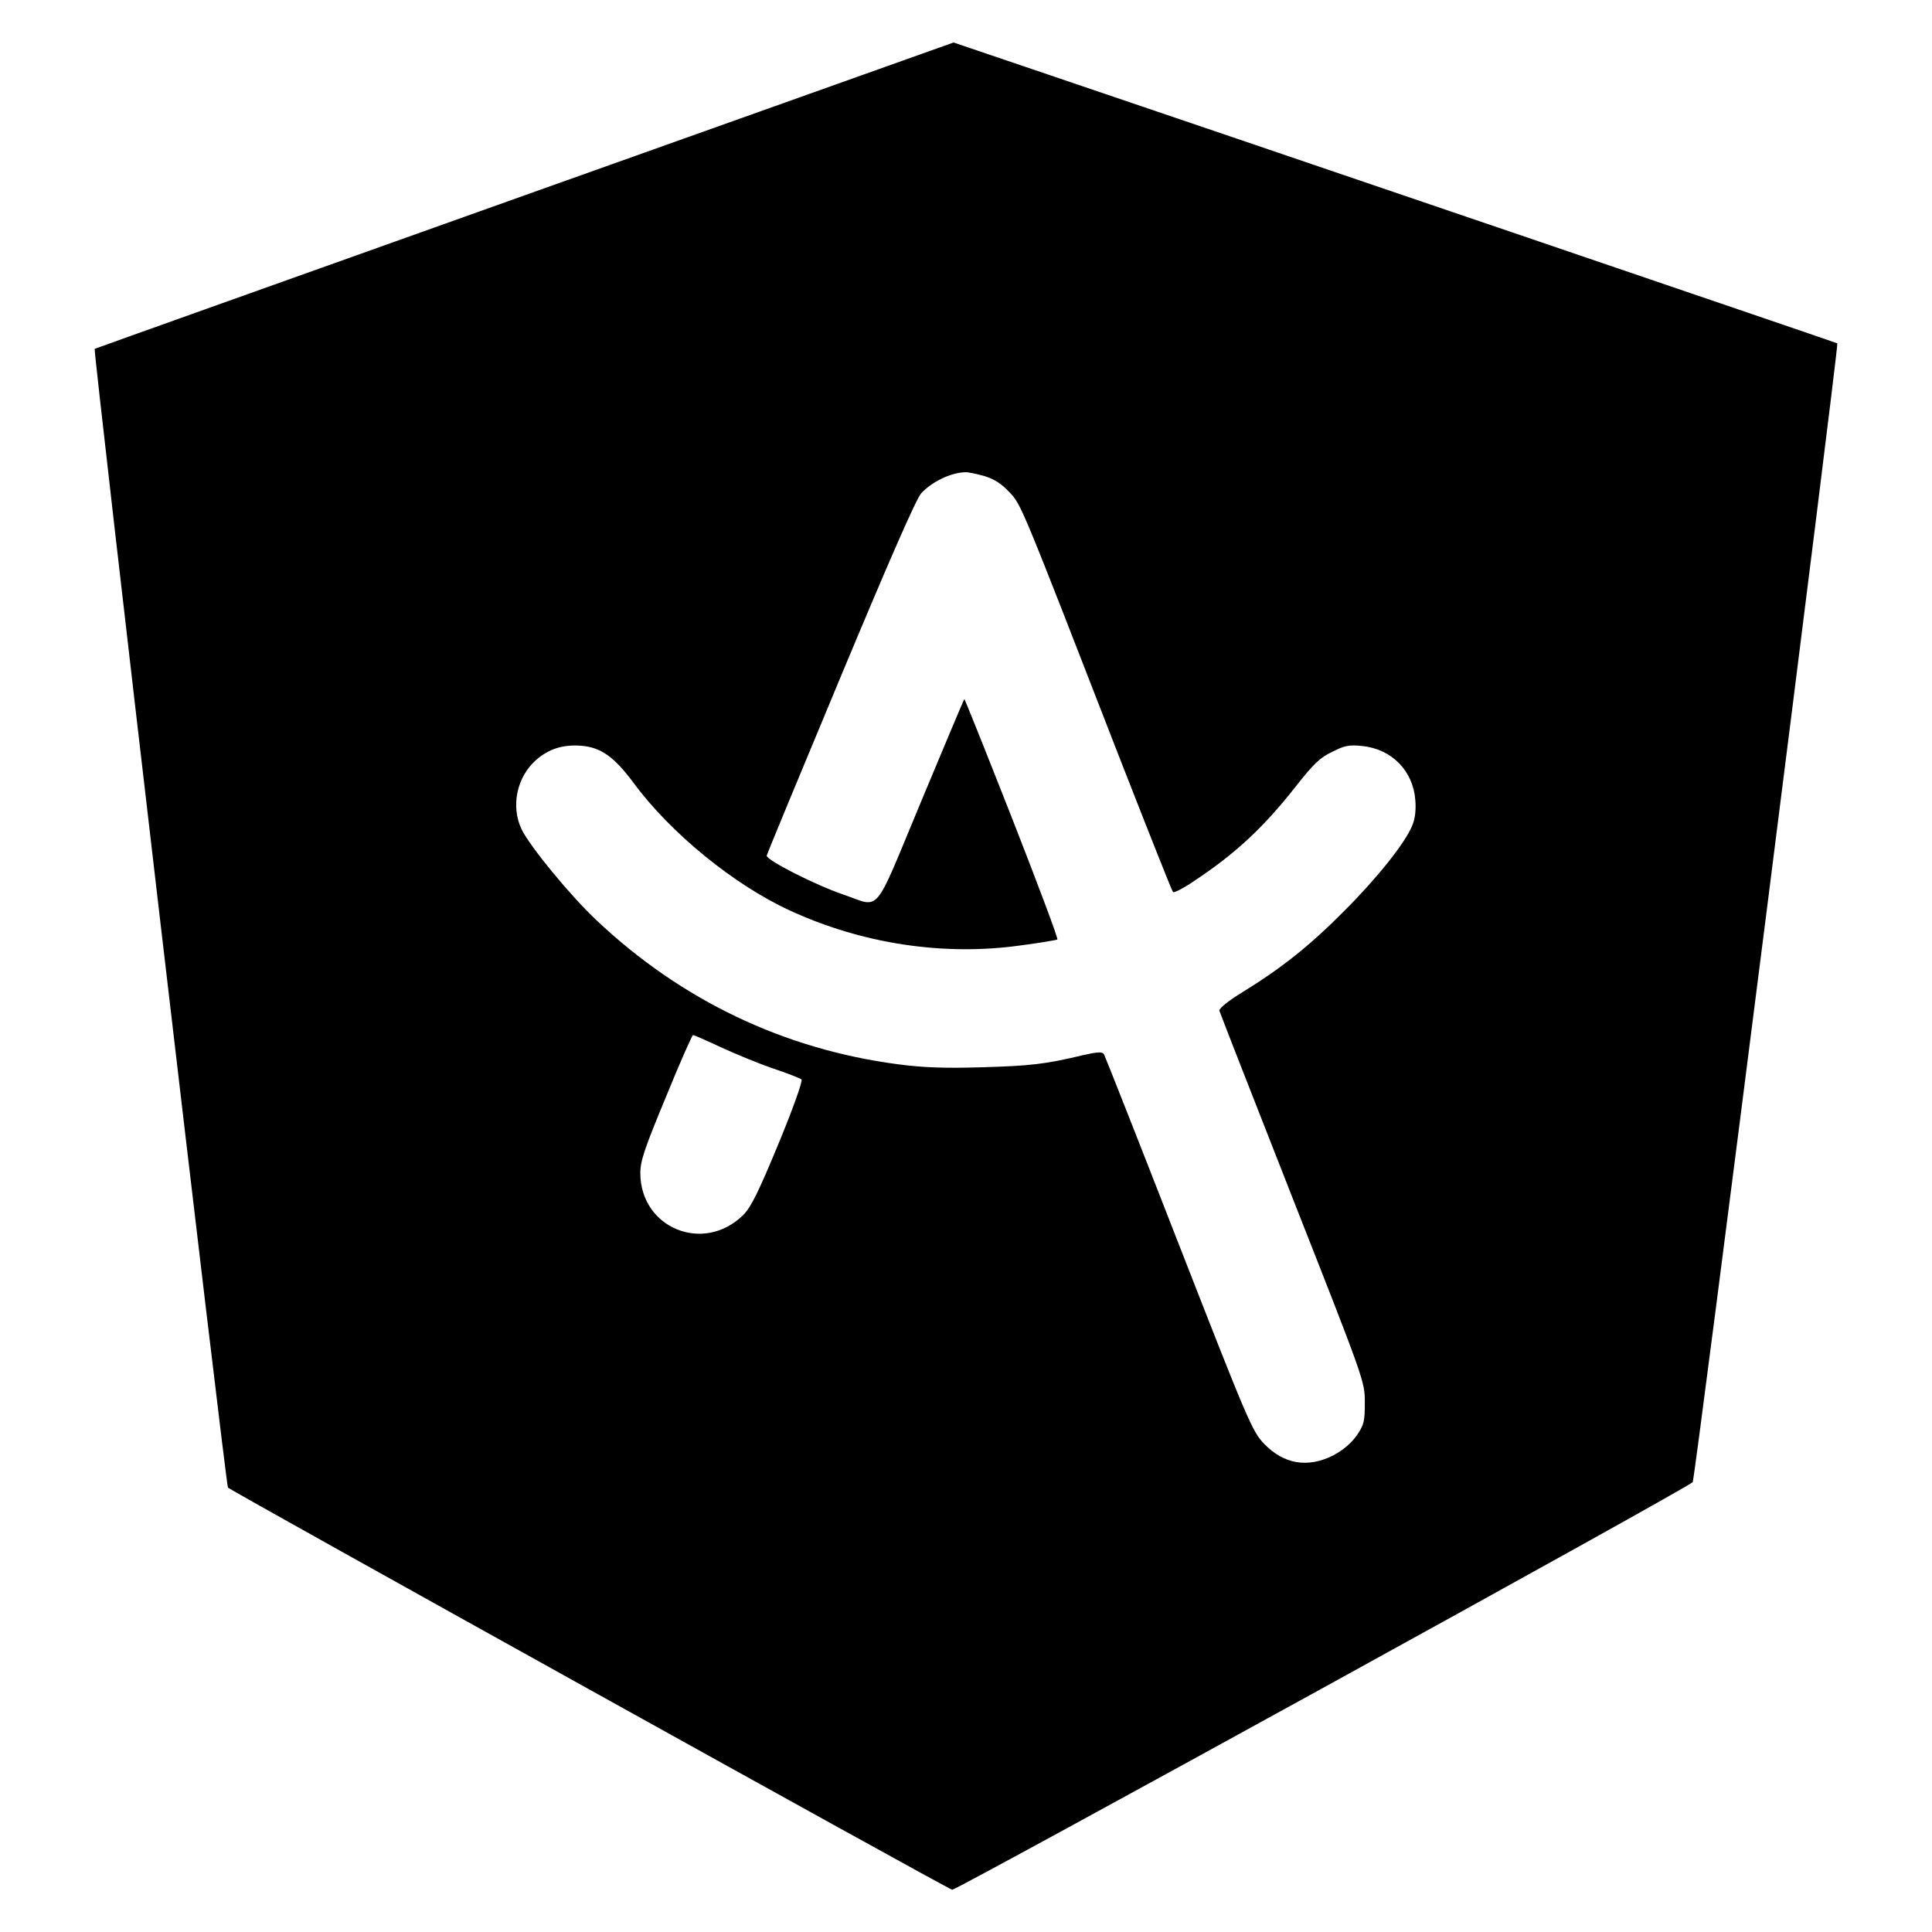
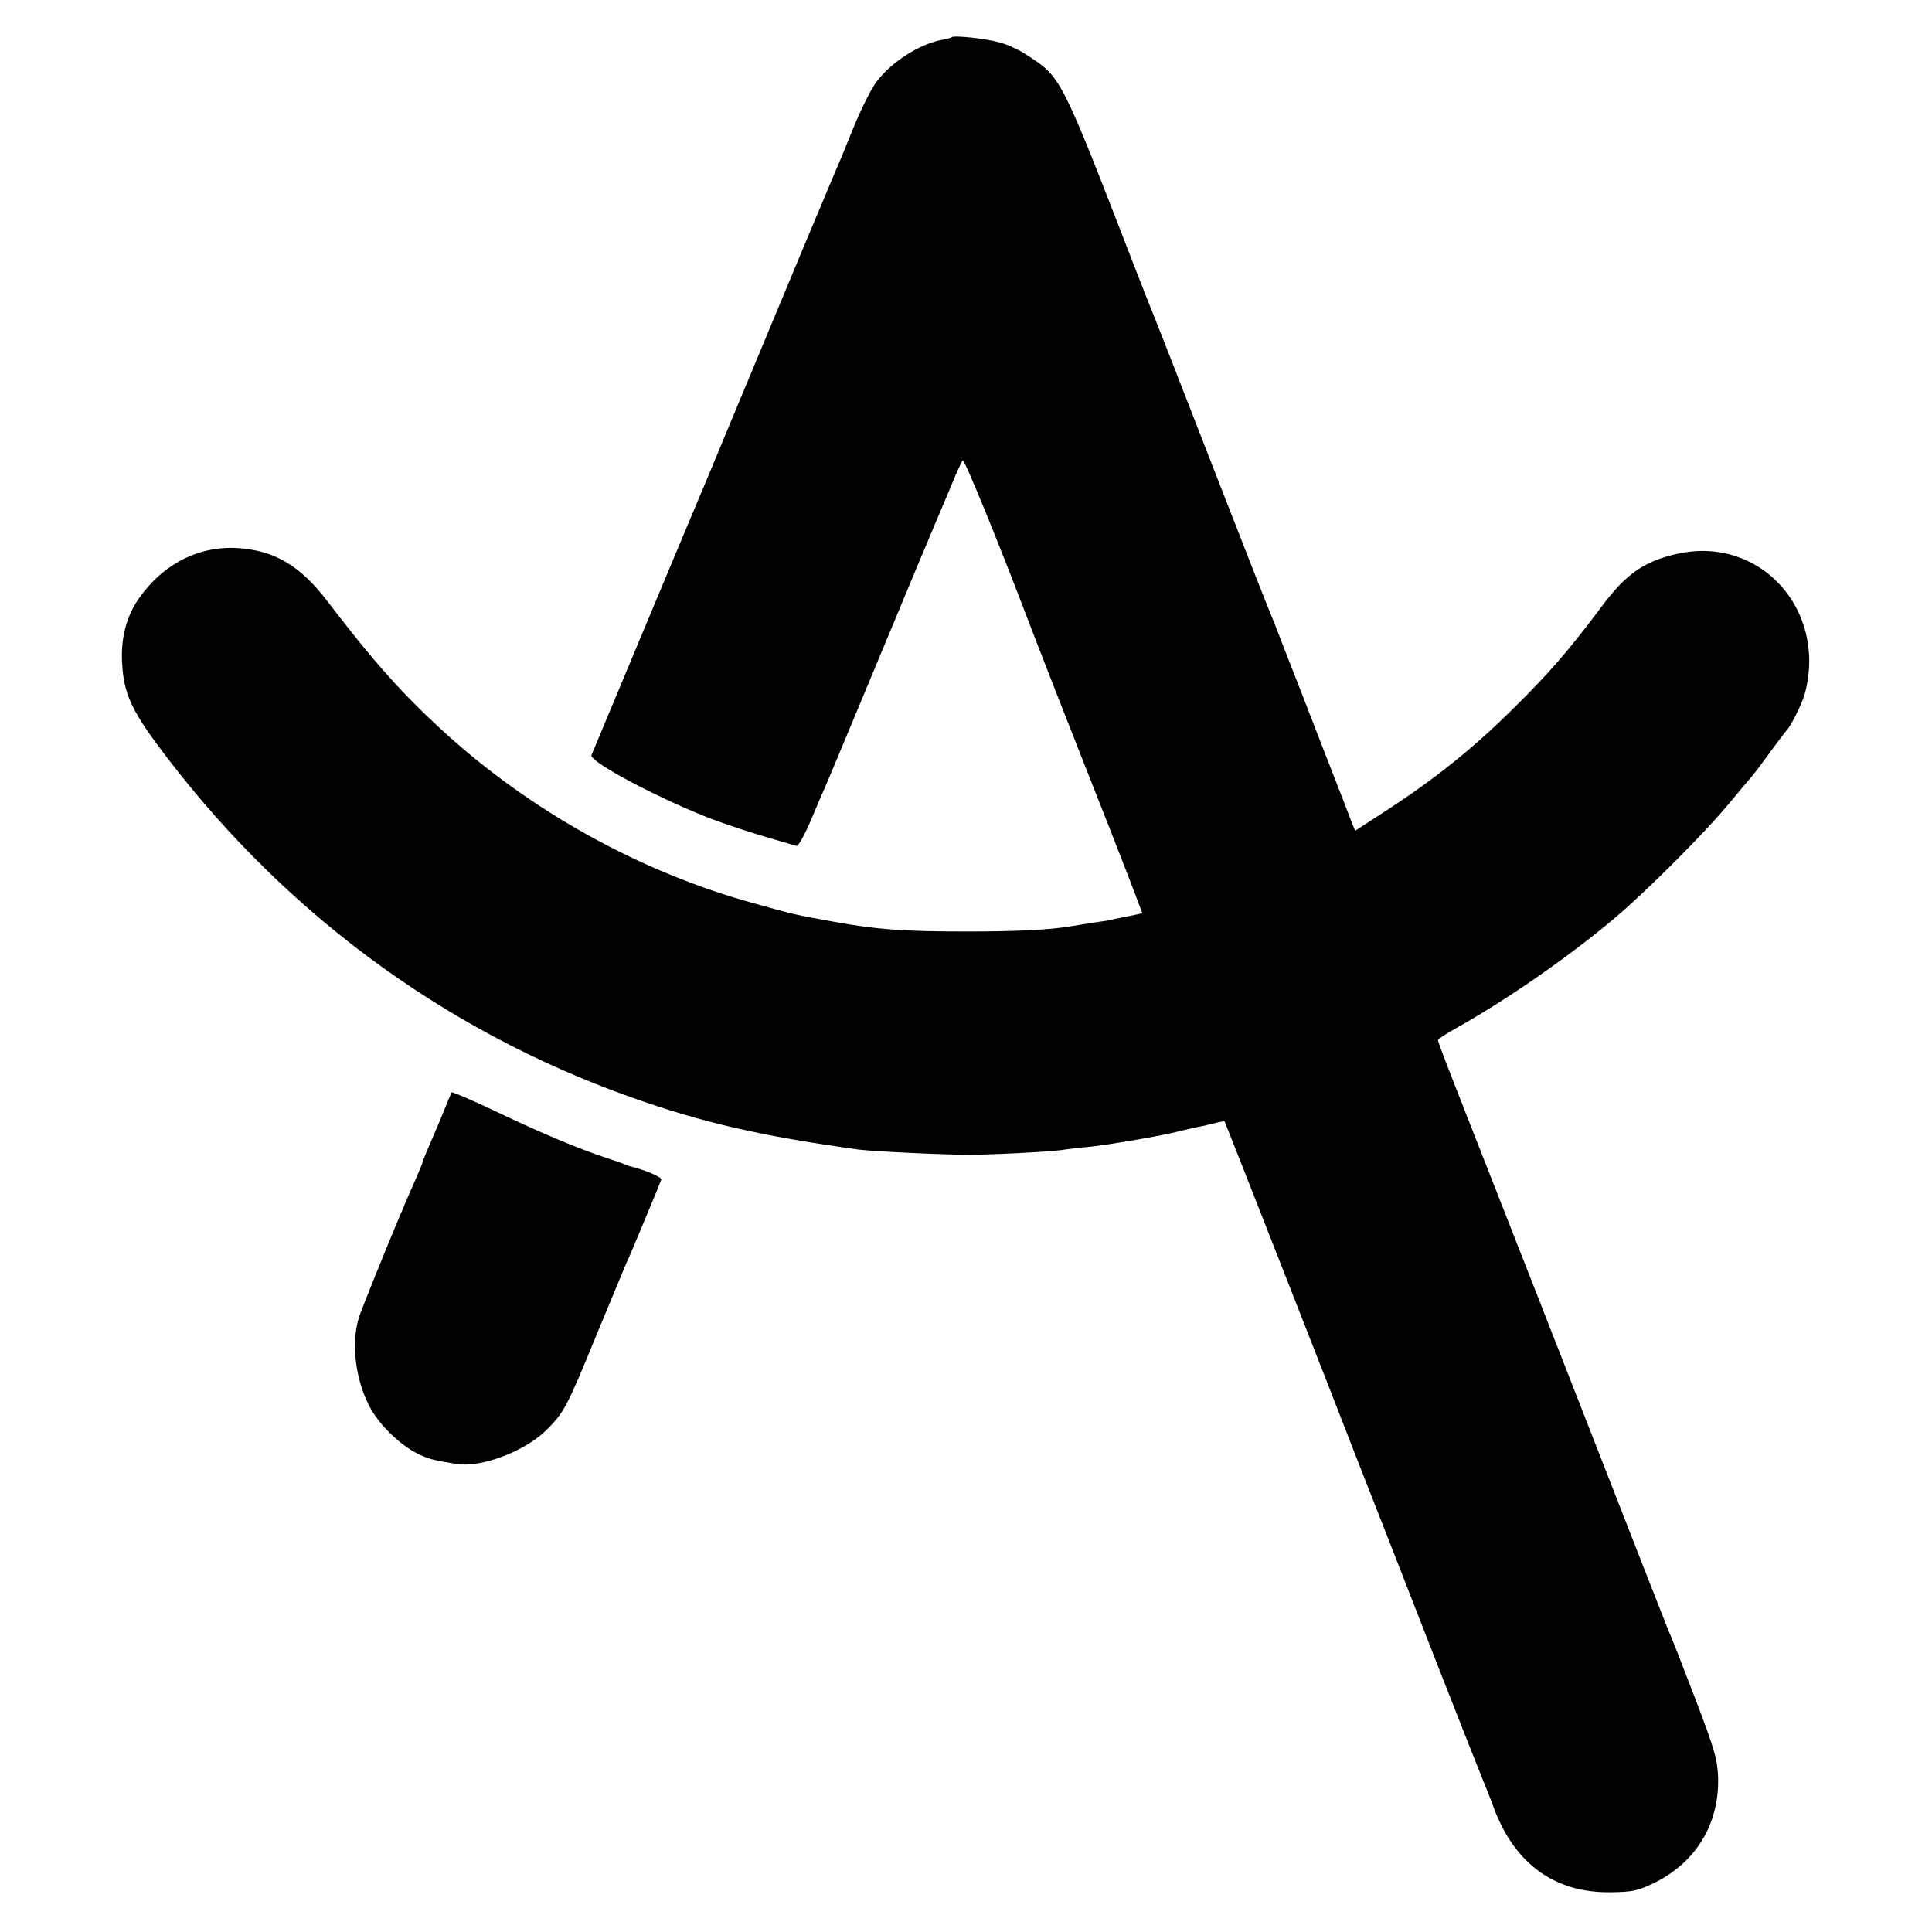
<svg xmlns="http://www.w3.org/2000/svg" version="1.0" width="700pt" height="700pt" viewBox="0 0 700 700" preserveAspectRatio="xMidYMid meet">
  <g transform="translate(0,700) scale(0.1,-0.1)" fill="#000000" stroke="none">
-     <path d="M1900 6292 c-855 -305 -1556 -555 -1557 -556 -6 -5 475 -4118 483 -4126 12 -12 2604 -1452 2624 -1457 13 -3 2659 1452 2683 1477 8 7 530 4121 524 4126 -2 2 -2290 781 -2857 973 l-345 117 -1555 -554z m1667 -1017 c36 -11 62 -28 90 -58 44 -47 39 -35 403 -972 101 -258 186 -473 190 -477 3 -4 37 13 75 39 150 99 252 194 367 340 66 84 90 108 135 129 45 23 62 26 109 21 107 -11 184 -90 192 -196 3 -37 -1 -69 -12 -94 -26 -62 -124 -186 -246 -308 -124 -125 -227 -207 -367 -293 -51 -31 -87 -60 -85 -68 2 -7 121 -312 265 -678 261 -663 262 -665 262 -742 0 -69 -3 -81 -30 -120 -20 -28 -49 -52 -84 -71 -93 -47 -180 -32 -251 42 -43 45 -58 80 -309 723 -145 372 -267 681 -271 688 -6 10 -22 9 -76 -3 -137 -33 -192 -39 -369 -44 -133 -4 -212 -1 -302 11 -412 54 -785 232 -1091 521 -95 89 -242 268 -272 330 -40 83 -18 190 53 252 46 40 97 56 163 51 72 -6 119 -40 190 -135 133 -181 364 -369 564 -461 263 -122 561 -167 841 -127 68 9 127 19 130 21 4 2 -70 199 -164 439 -94 239 -172 434 -173 432 -2 -1 -72 -169 -157 -372 -176 -422 -143 -383 -282 -336 -102 35 -281 126 -277 141 1 6 122 298 268 648 177 424 274 646 292 665 39 42 106 74 158 76 11 1 43 -6 71 -14z m-956 -2069 c52 -24 137 -59 189 -77 52 -17 99 -36 104 -40 5 -5 -30 -104 -83 -232 -75 -181 -100 -231 -129 -260 -143 -140 -371 -47 -372 152 0 45 15 89 93 277 50 123 95 224 98 224 3 0 49 -20 100 -44z" />
+     <path d="M3448 6865 c-2 -2 -17 -6 -34 -9 -81 -15 -183 -79 -238 -152 -19 -24 -57 -101 -86 -172 -28 -70 -57 -140 -65 -157 -7 -16 -54 -129 -105 -250 -94 -226 -153 -367 -175 -420 -19 -45 -112 -269 -152 -365 -19 -47 -41 -98 -48 -115 -10 -22 -373 -891 -402 -961 -9 -24 255 -163 440 -233 56 -21 145 -50 197 -65 52 -15 100 -29 106 -31 6 -2 31 42 54 98 24 56 51 120 61 142 9 22 97 231 194 465 97 234 183 439 190 455 7 17 32 75 55 130 22 55 44 103 48 107 6 6 132 -302 242 -592 24 -64 172 -442 286 -730 53 -135 102 -262 109 -282 l14 -37 -57 -12 c-31 -6 -61 -12 -67 -14 -5 -1 -32 -5 -60 -9 -27 -4 -61 -10 -75 -12 -75 -13 -197 -19 -375 -19 -229 0 -329 7 -482 35 -149 27 -140 25 -284 65 -416 113 -818 336 -1138 630 -144 132 -250 251 -412 463 -99 131 -192 187 -325 196 -142 10 -274 -57 -362 -184 -46 -67 -66 -148 -59 -241 6 -98 34 -161 124 -283 441 -597 1030 -1036 1718 -1281 261 -93 472 -141 825 -190 56 -7 307 -19 405 -19 104 1 309 12 344 19 14 2 50 7 80 9 66 6 279 42 336 58 22 5 51 12 65 15 14 2 40 8 59 13 19 5 36 8 38 7 2 -3 410 -1042 483 -1232 22 -55 65 -167 98 -250 32 -82 123 -314 201 -515 79 -201 149 -378 156 -395 7 -16 25 -61 39 -100 77 -201 222 -304 422 -301 78 1 97 5 154 32 155 75 240 216 235 385 -3 67 -12 99 -85 290 -45 118 -88 228 -96 244 -7 17 -130 331 -274 700 -144 369 -315 805 -380 970 -160 407 -180 459 -180 467 0 3 30 23 68 44 174 97 400 253 567 393 119 100 333 314 425 426 41 50 77 92 80 95 3 3 30 39 60 80 30 41 57 77 60 80 16 13 59 100 69 136 82 304 -161 573 -459 508 -121 -26 -189 -73 -278 -193 -117 -156 -188 -239 -317 -366 -148 -147 -286 -257 -458 -369 l-117 -76 -11 27 c-6 16 -53 138 -106 273 -52 135 -115 297 -140 360 -24 63 -48 124 -53 135 -5 11 -100 252 -210 535 -110 283 -204 524 -209 535 -5 11 -36 90 -69 175 -271 700 -266 689 -392 771 -25 17 -68 37 -97 45 -49 14 -167 27 -175 19z" />
+     <path d="M1636 3042 c-2 -4 -20 -47 -40 -97 -21 -49 -44 -104 -52 -122 -7 -17 -14 -34 -14 -37 0 -3 -12 -31 -26 -63 -14 -32 -30 -68 -35 -80 -5 -13 -13 -33 -19 -45 -50 -119 -140 -341 -149 -370 -31 -95 -12 -238 44 -335 36 -62 105 -127 164 -158 43 -21 61 -26 144 -39 89 -15 245 44 324 120 67 66 76 83 187 354 54 129 101 244 106 255 6 11 35 81 66 155 31 74 58 140 60 146 4 8 -60 36 -116 49 -3 1 -12 4 -20 8 -8 3 -36 13 -61 21 -99 32 -241 92 -396 166 -90 43 -165 75 -167 72z" />
  </g>
</svg>
